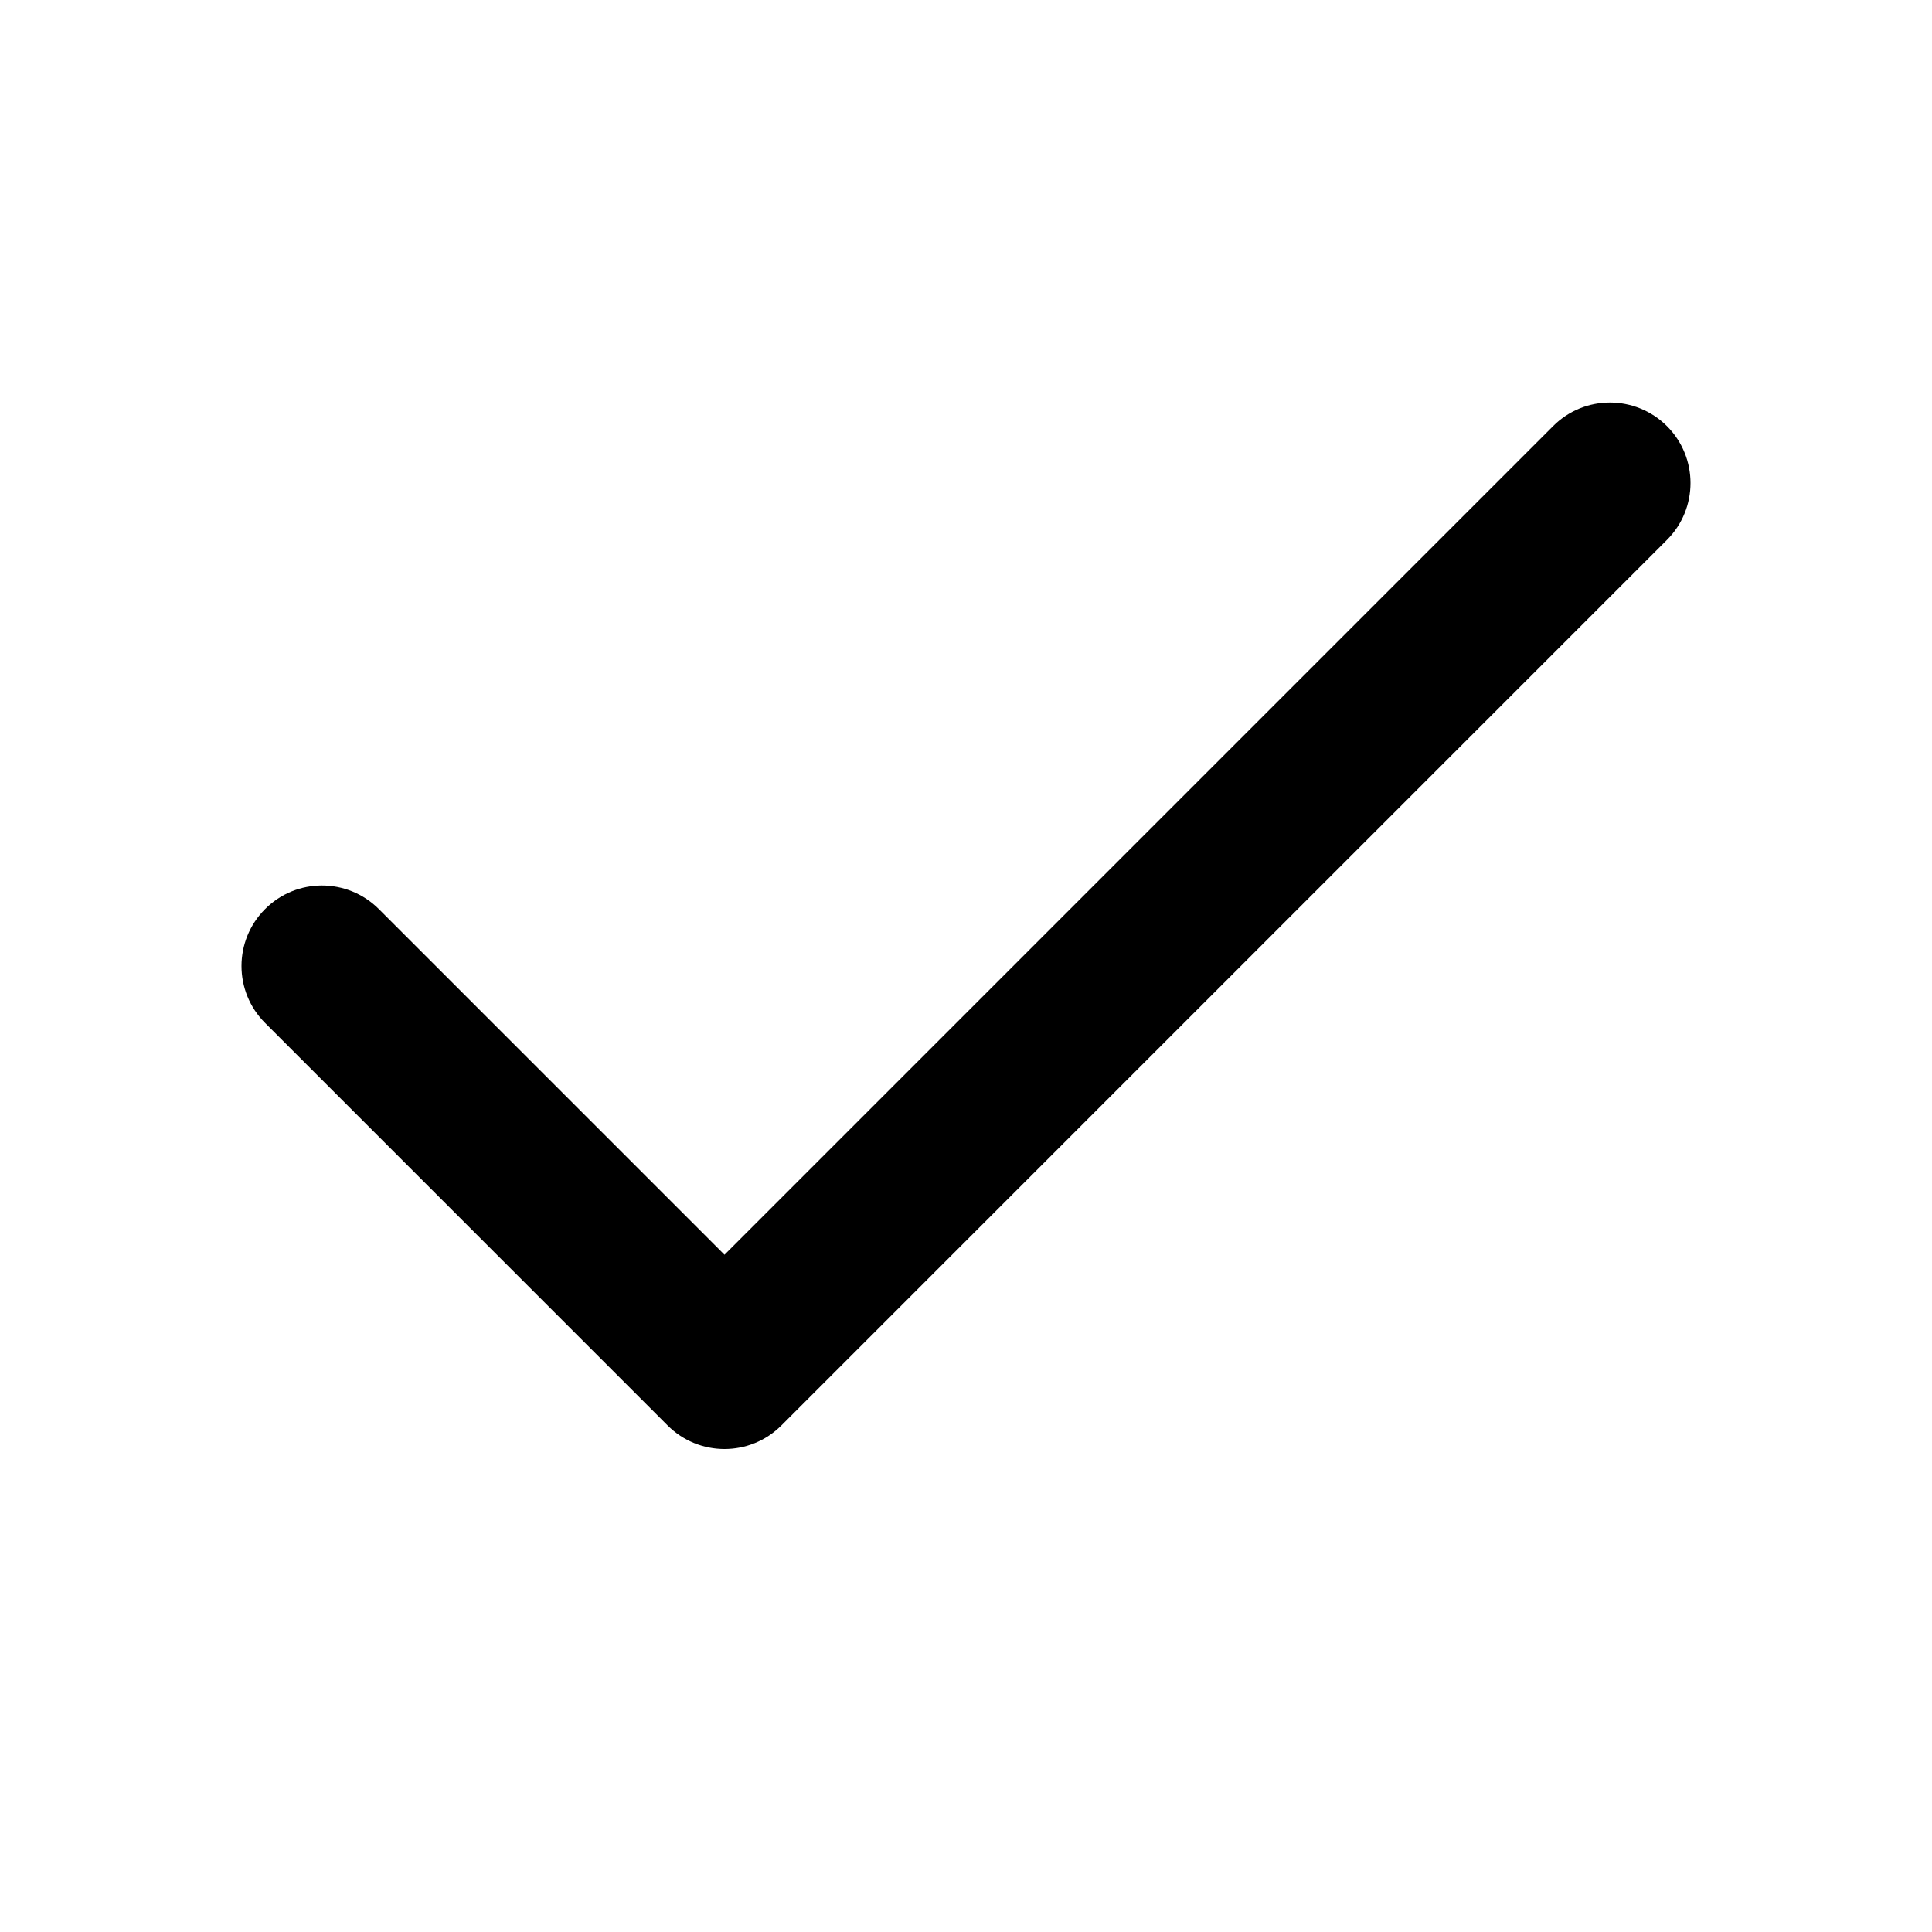
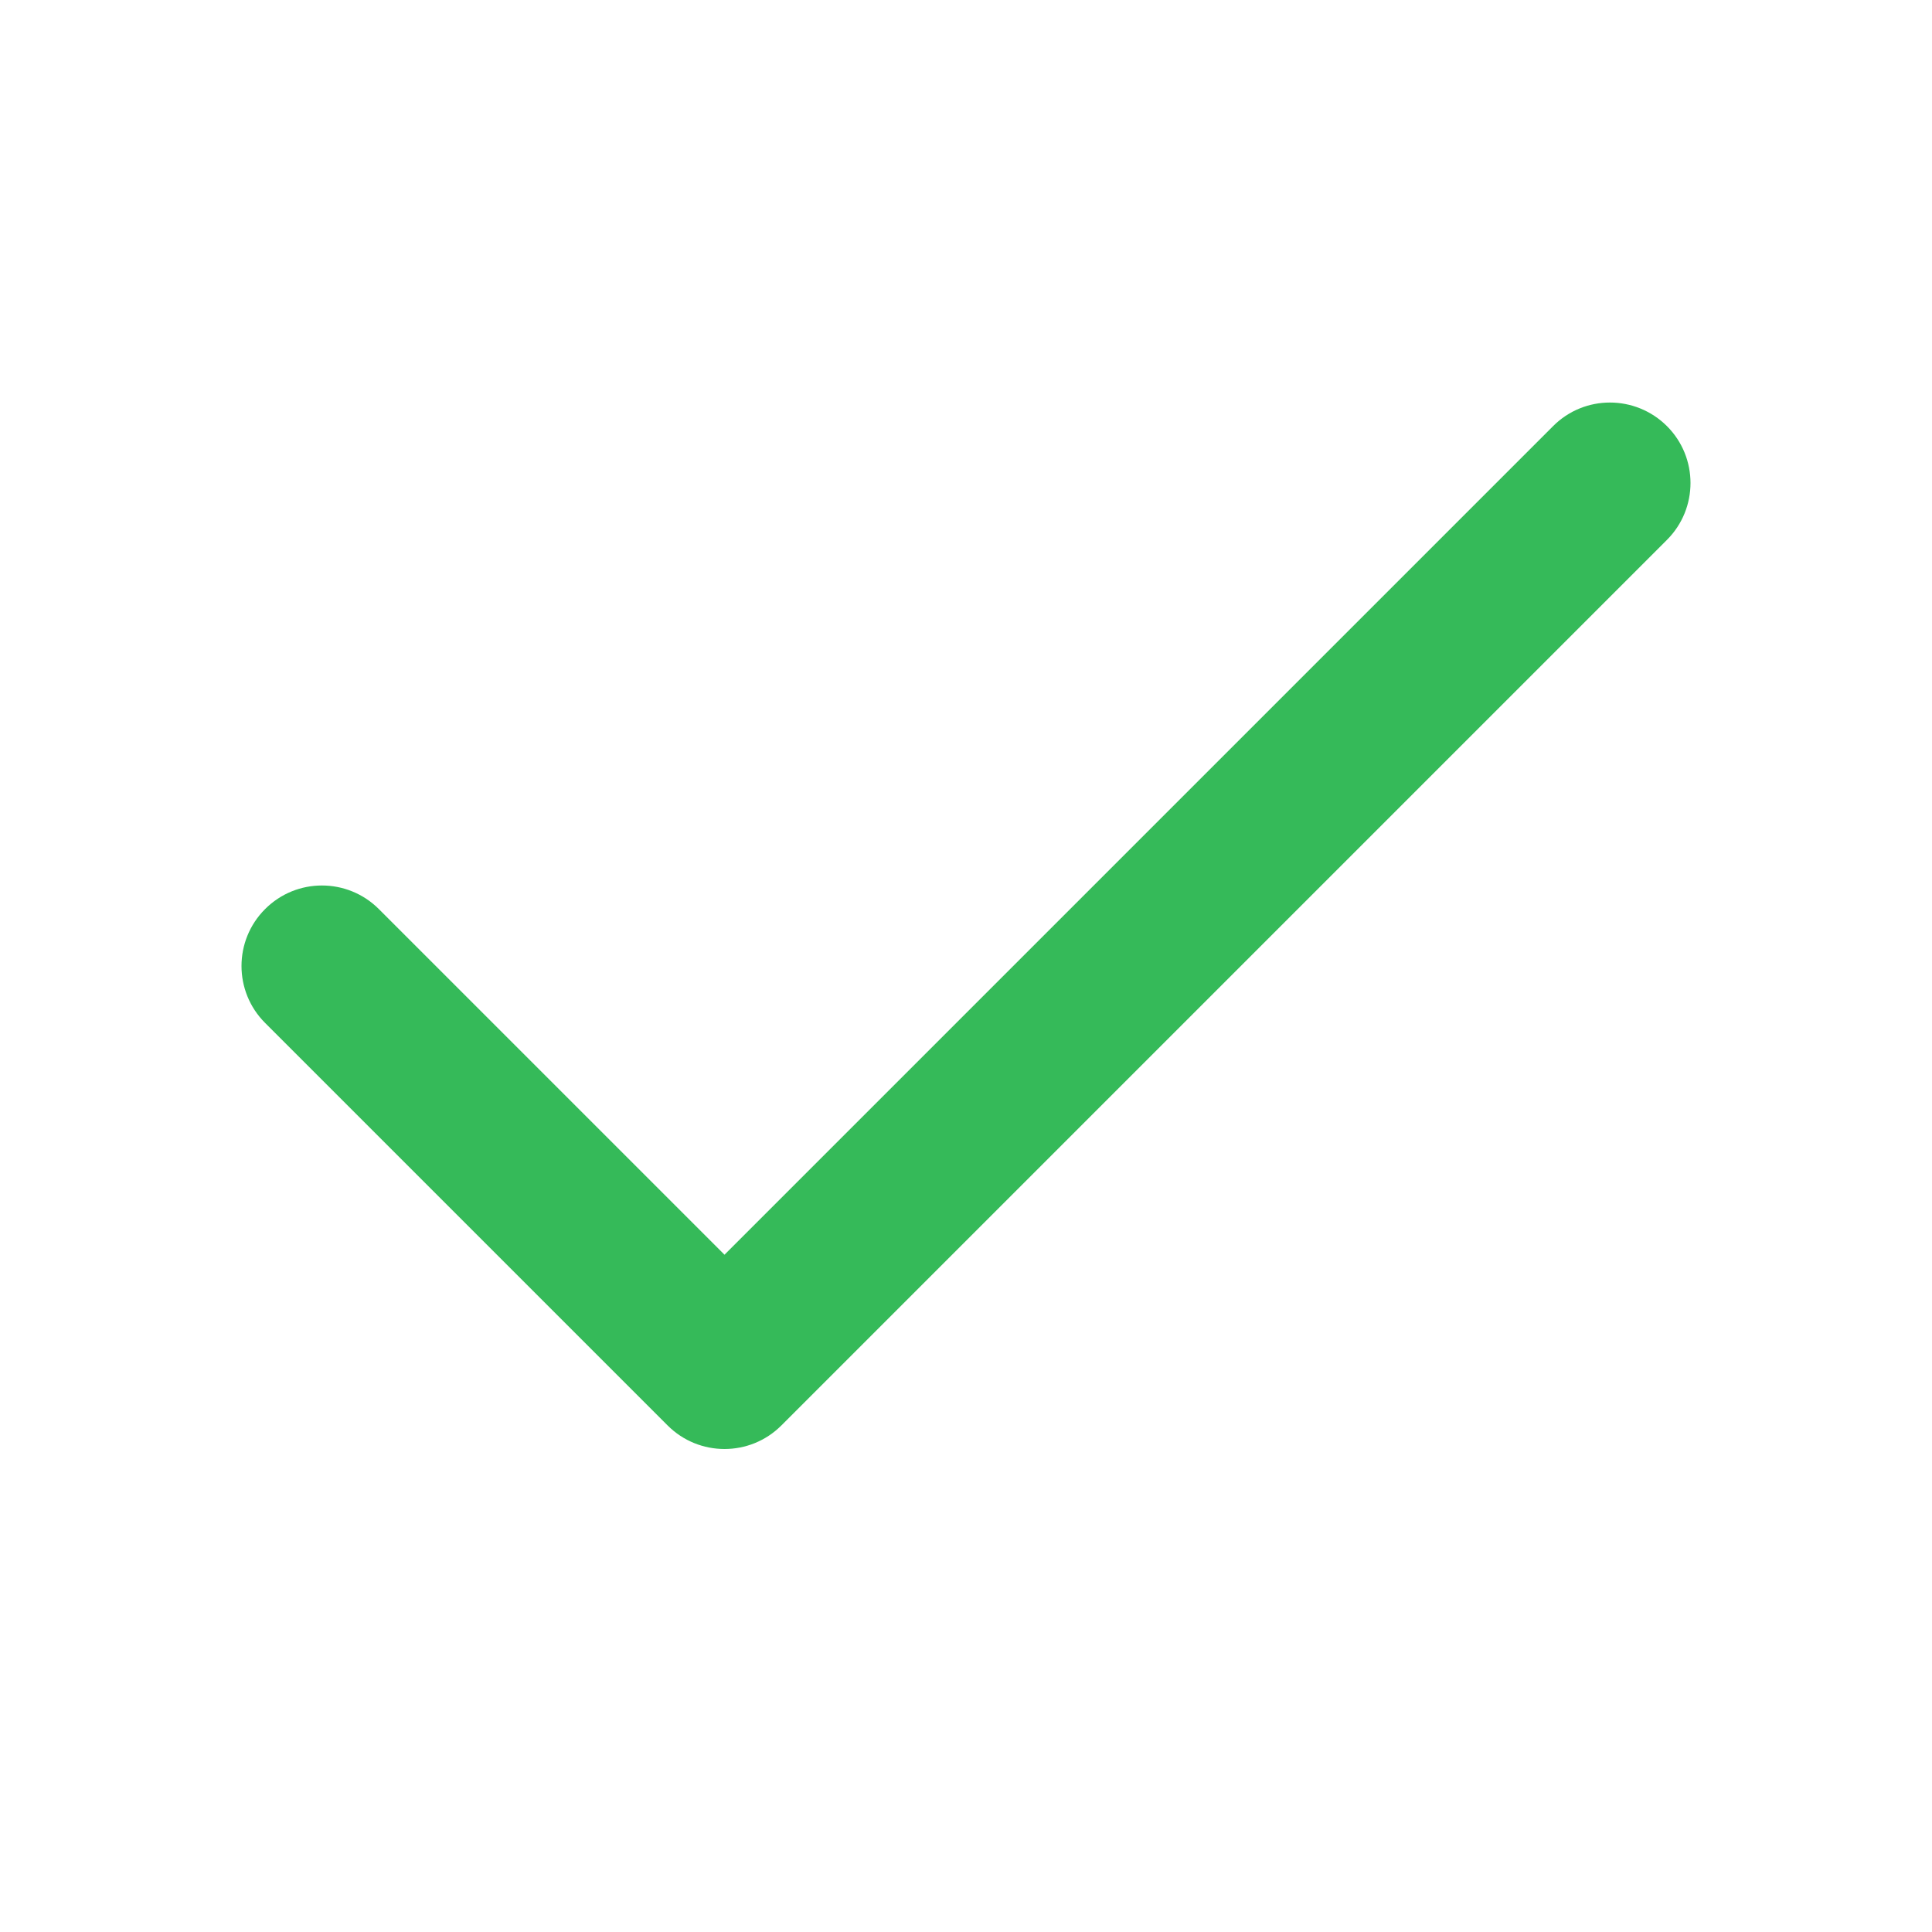
<svg xmlns="http://www.w3.org/2000/svg" width="16" height="16" viewBox="0 0 16 16" fill="none">
-   <path d="M12.862 3.529L6 10.391L3.138 7.529C2.877 7.268 2.455 7.268 2.195 7.529C1.935 7.789 1.935 8.211 2.195 8.471L5.529 11.805C5.789 12.065 6.211 12.065 6.471 11.805L13.805 4.471C14.065 4.211 14.065 3.789 13.805 3.529C13.544 3.269 13.122 3.268 12.862 3.529Z" fill="black" />
+   <path d="M12.862 3.529L6 10.391L3.138 7.529C2.877 7.268 2.455 7.268 2.195 7.529C1.935 7.789 1.935 8.211 2.195 8.471L5.529 11.805C5.789 12.065 6.211 12.065 6.471 11.805L13.805 4.471C14.065 4.211 14.065 3.789 13.805 3.529C13.544 3.269 13.122 3.268 12.862 3.529Z" fill="#35BA59" />
</svg>
